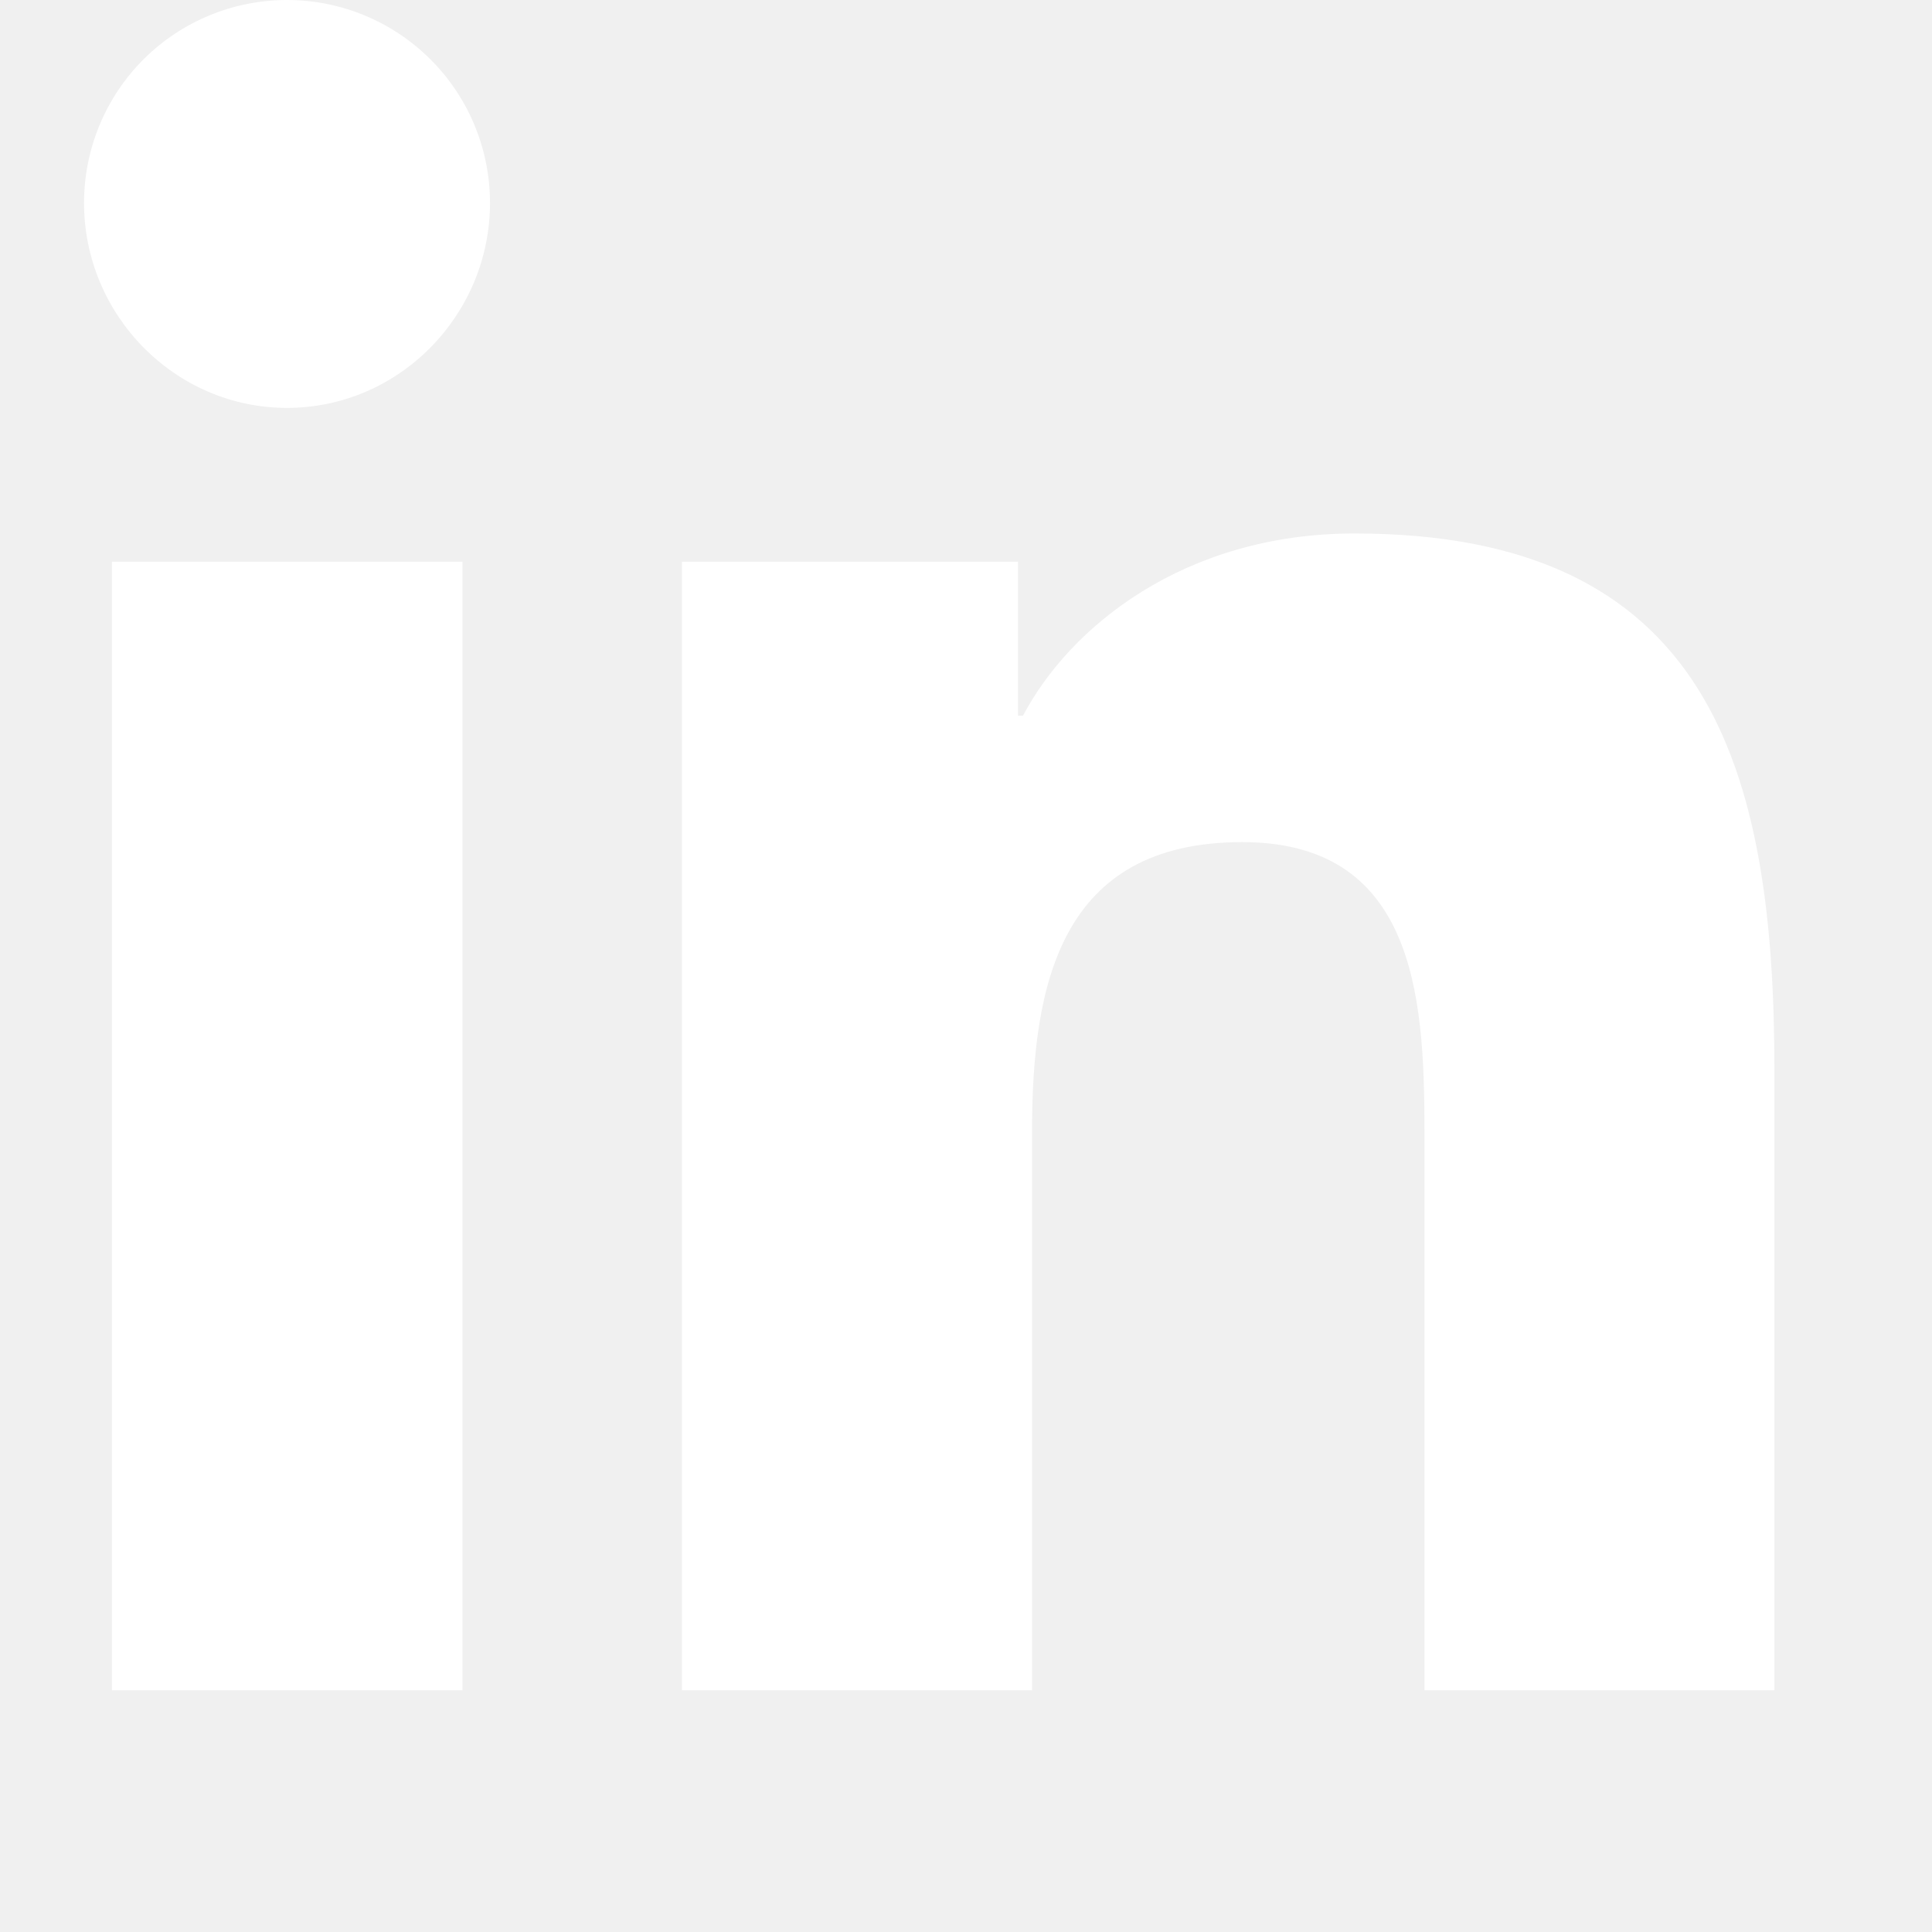
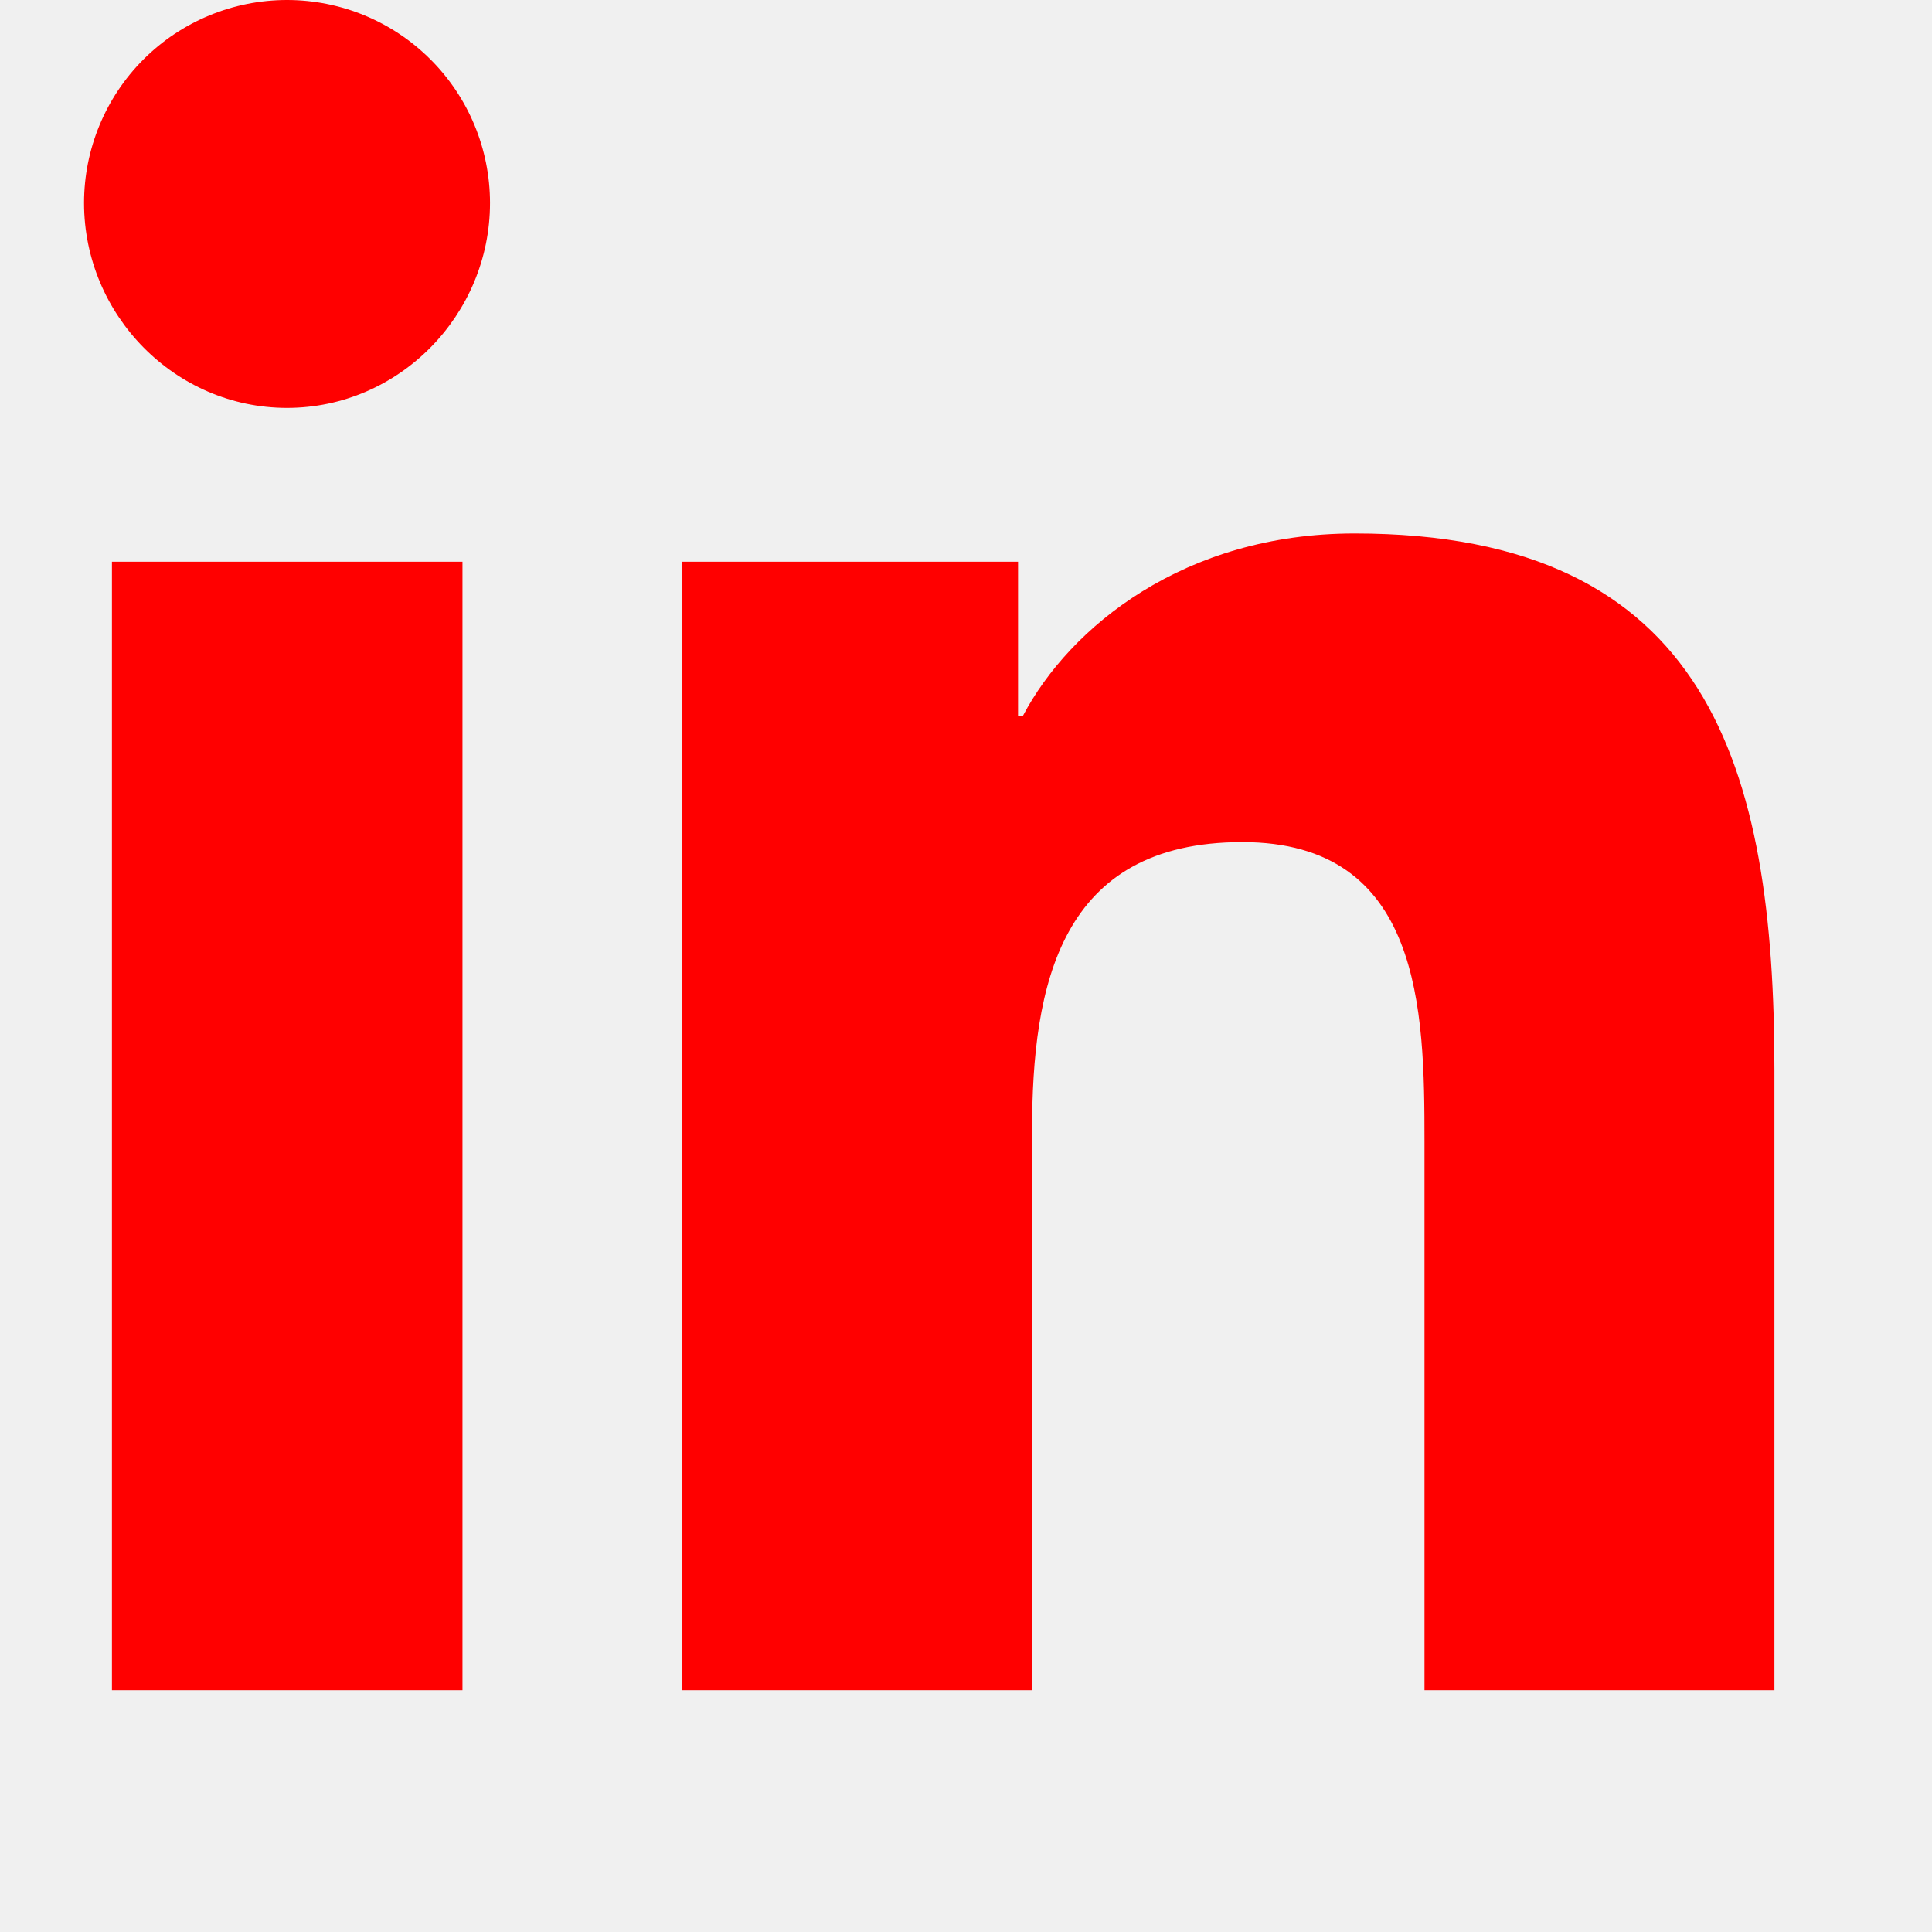
<svg xmlns="http://www.w3.org/2000/svg" width="22" height="22" viewBox="0 0 16 16" fill="none">
  <g clip-path="url(#clip0_101_188)">
-     <path d="M3.83 13.998H0.927V4.652H3.83V13.998ZM2.377 3.378C1.449 3.378 0.696 2.609 0.696 1.681C0.696 1.235 0.873 0.807 1.188 0.492C1.503 0.177 1.931 0 2.377 0C2.822 0 3.25 0.177 3.565 0.492C3.881 0.807 4.058 1.235 4.058 1.681C4.058 2.609 3.305 3.378 2.377 3.378ZM14.693 13.998H11.797V9.449C11.797 8.364 11.775 6.974 10.288 6.974C8.779 6.974 8.547 8.152 8.547 9.371V13.998H5.648V4.652H8.431V5.927H8.472C8.859 5.193 9.806 4.418 11.218 4.418C14.155 4.418 14.695 6.352 14.695 8.864V13.998H14.693Z" fill="white" />
+     <path d="M3.83 13.998H0.927V4.652H3.83V13.998ZM2.377 3.378C1.449 3.378 0.696 2.609 0.696 1.681C0.696 1.235 0.873 0.807 1.188 0.492C1.503 0.177 1.931 0 2.377 0C2.822 0 3.25 0.177 3.565 0.492C3.881 0.807 4.058 1.235 4.058 1.681C4.058 2.609 3.305 3.378 2.377 3.378ZM14.693 13.998H11.797V9.449C11.797 8.364 11.775 6.974 10.288 6.974C8.779 6.974 8.547 8.152 8.547 9.371V13.998H5.648V4.652H8.431V5.927H8.472C8.859 5.193 9.806 4.418 11.218 4.418C14.155 4.418 14.695 6.352 14.695 8.864V13.998H14.693Z" fill="red" />
  </g>
  <defs>
    <clipPath id="clip0_101_188">
      <rect width="16" height="15.998" fill="white" />
    </clipPath>
  </defs>
</svg>
